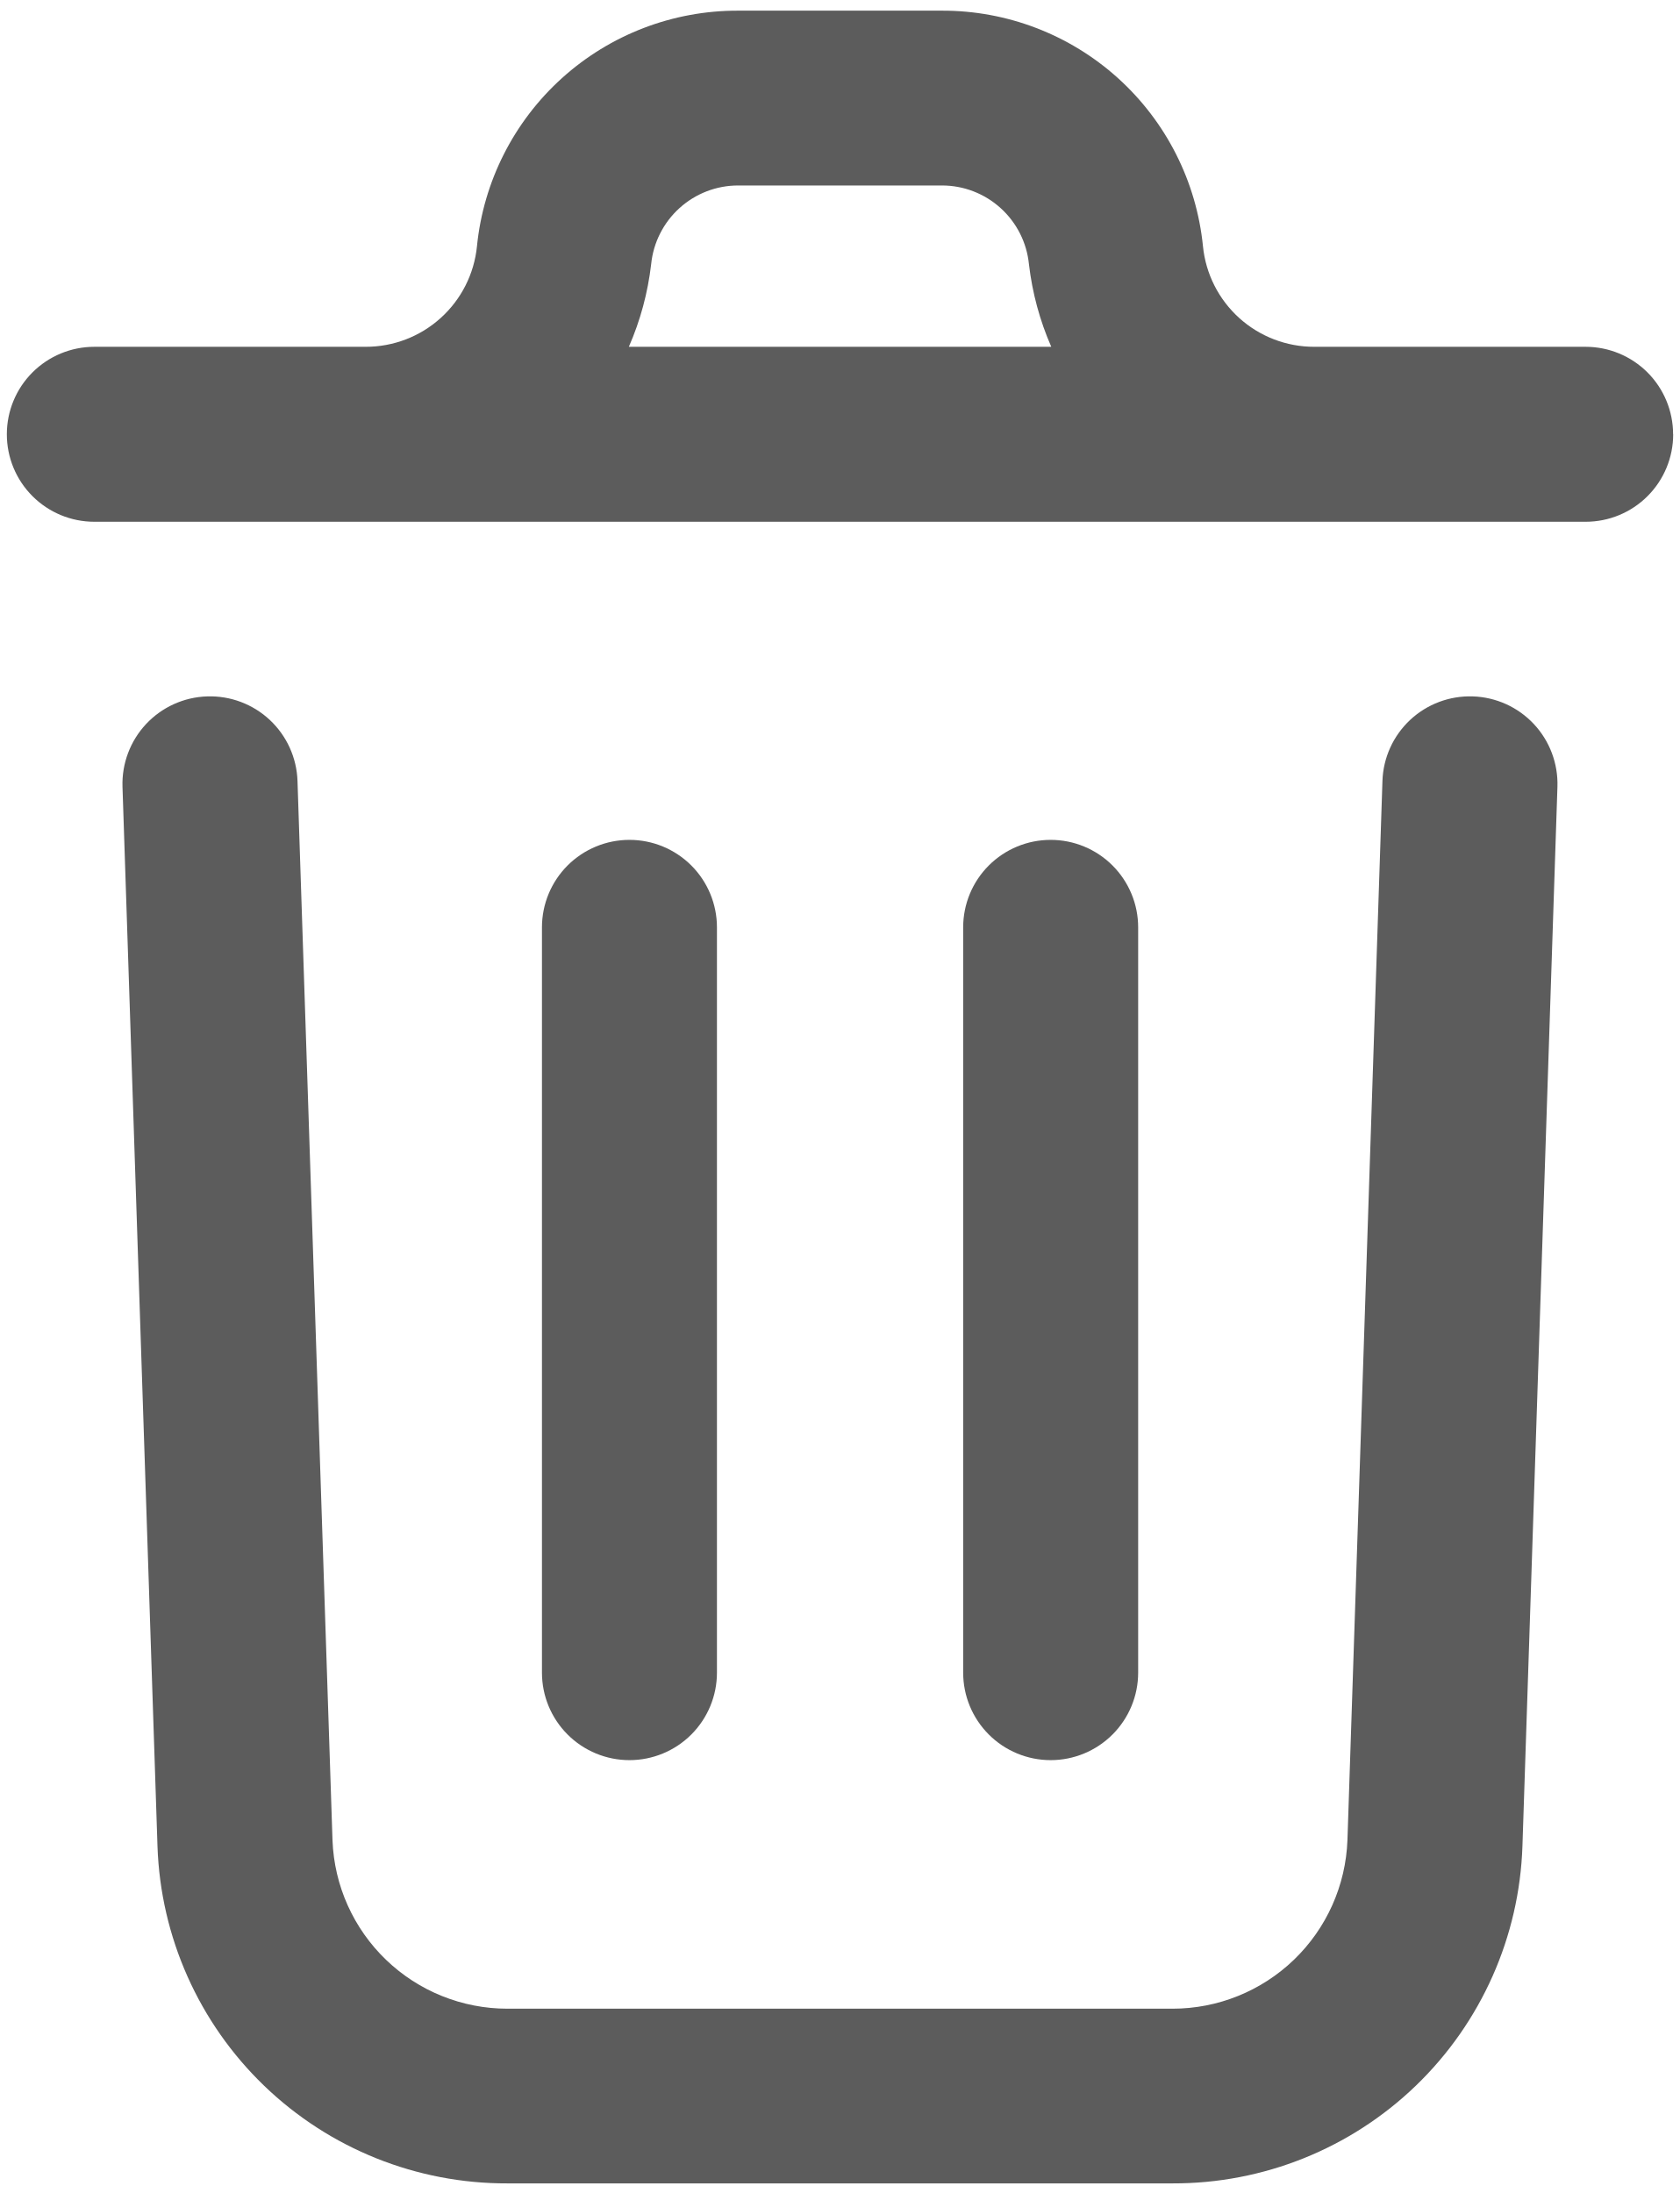
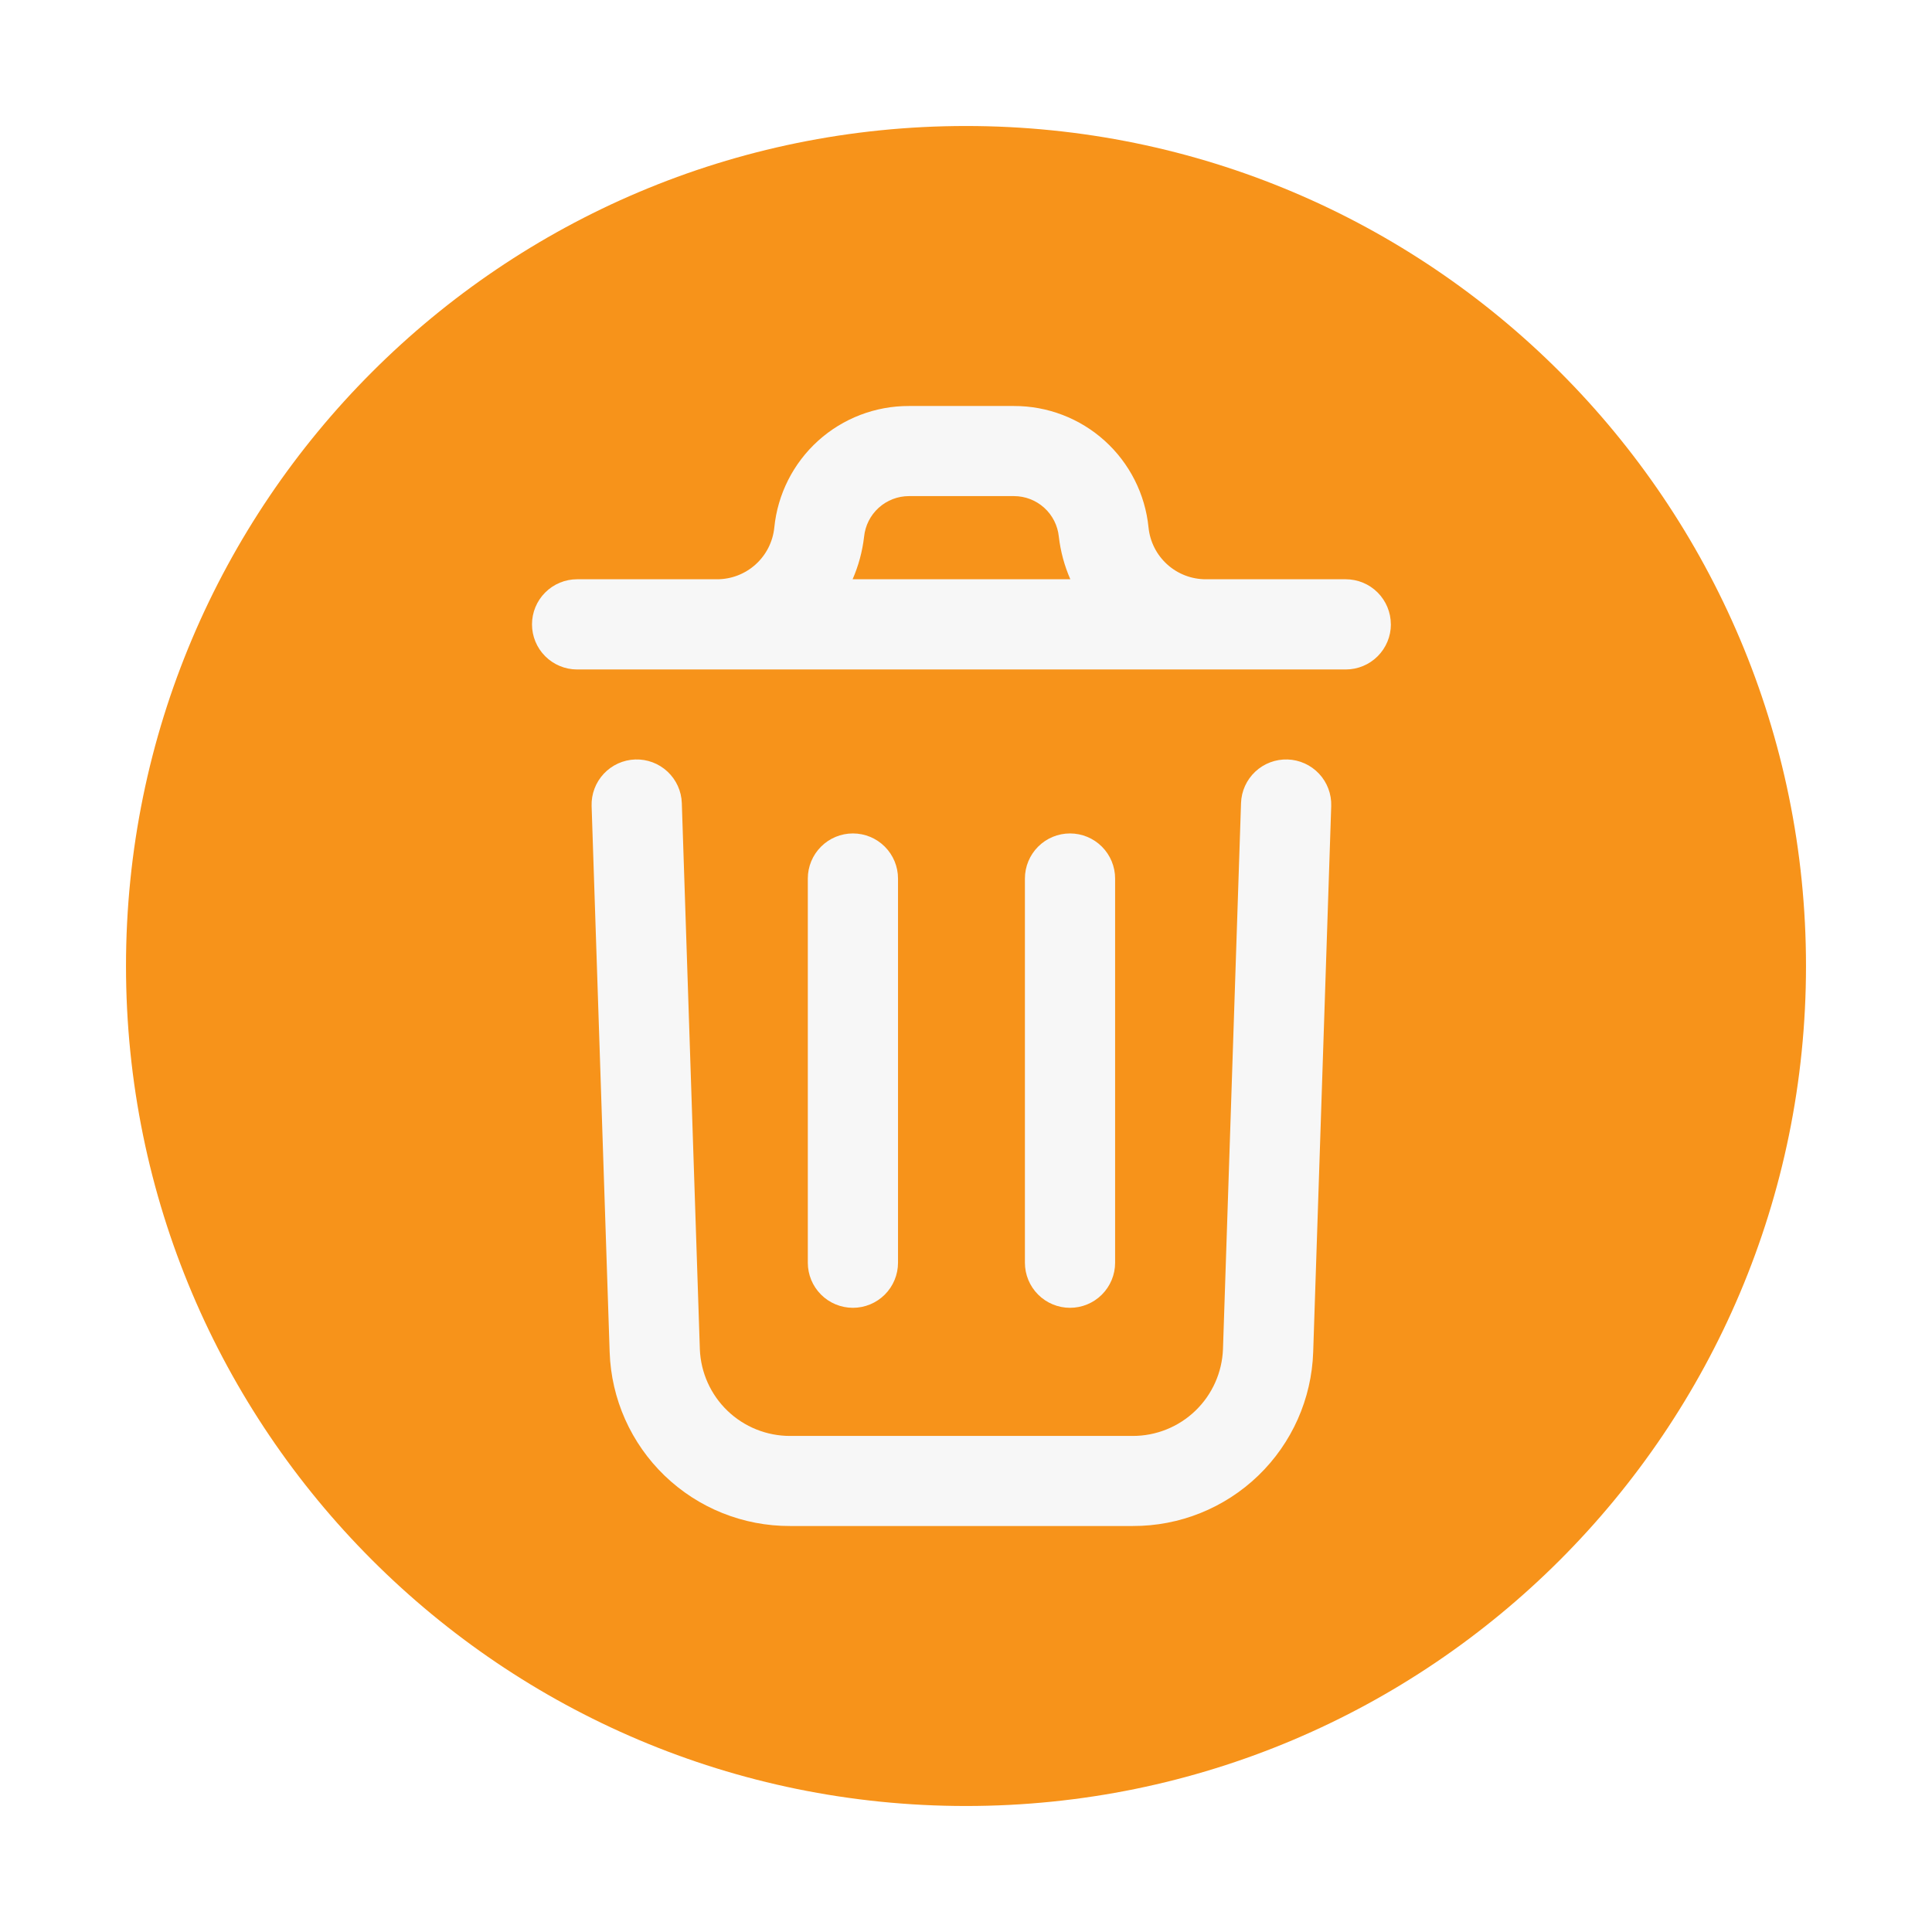
- <svg xmlns="http://www.w3.org/2000/svg" width="72" height="94" viewBox="0 0 72 94" fill="none">
-   <path d="M66.751 33.723L65.251 79.125C65.123 83.013 63.485 86.698 60.684 89.399C57.884 92.099 54.141 93.602 50.251 93.588H21.75C17.863 93.602 14.122 92.102 11.322 89.404C8.522 86.707 6.882 83.025 6.75 79.14L5.25 33.723C5.218 32.729 5.581 31.762 6.261 31.035C6.941 30.309 7.882 29.882 8.877 29.85C9.871 29.817 10.838 30.18 11.565 30.86C12.291 31.541 12.718 32.481 12.751 33.476L14.251 78.888C14.325 80.827 15.148 82.661 16.547 84.006C17.945 85.351 19.81 86.101 21.75 86.1H50.251C52.193 86.101 54.06 85.348 55.459 84.001C56.858 82.653 57.68 80.815 57.751 78.873L59.251 33.476C59.283 32.481 59.71 31.541 60.436 30.86C61.163 30.18 62.13 29.817 63.124 29.85C64.119 29.882 65.06 30.309 65.74 31.035C66.42 31.762 66.783 32.729 66.751 33.723ZM71.712 18.615C71.712 19.609 71.317 20.563 70.613 21.266C69.91 21.97 68.956 22.365 67.962 22.365H4.043C3.048 22.365 2.095 21.97 1.391 21.266C0.688 20.563 0.293 19.609 0.293 18.615C0.293 17.62 0.688 16.666 1.391 15.963C2.095 15.26 3.048 14.865 4.043 14.865H15.668C16.856 14.868 18.003 14.429 18.885 13.633C19.768 12.837 20.323 11.742 20.442 10.56C20.718 7.786 22.018 5.216 24.086 3.348C26.155 1.48 28.845 0.45 31.632 0.457H40.369C43.156 0.45 45.846 1.48 47.915 3.348C49.983 5.216 51.282 7.786 51.559 10.56C51.678 11.742 52.233 12.837 53.115 13.633C53.998 14.429 55.145 14.868 56.333 14.865H67.958C68.953 14.865 69.906 15.26 70.61 15.963C71.313 16.666 71.708 17.62 71.708 18.615H71.712ZM26.952 14.865H45.057C44.564 13.739 44.242 12.546 44.1 11.325C44.008 10.4 43.575 9.543 42.886 8.92C42.198 8.296 41.302 7.95 40.373 7.95H31.636C30.706 7.95 29.811 8.296 29.122 8.92C28.434 9.543 28.001 10.4 27.908 11.325C27.766 12.546 27.446 13.739 26.952 14.865ZM30.728 71.681V39.75C30.728 38.755 30.333 37.801 29.63 37.098C28.926 36.395 27.973 36 26.978 36C25.983 36 25.03 36.395 24.326 37.098C23.623 37.801 23.228 38.755 23.228 39.75V71.696C23.228 72.69 23.623 73.644 24.326 74.347C25.03 75.051 25.983 75.446 26.978 75.446C27.973 75.446 28.926 75.051 29.63 74.347C30.333 73.644 30.728 72.69 30.728 71.696V71.681ZM48.781 71.681V39.75C48.781 38.755 48.385 37.801 47.682 37.098C46.979 36.395 46.025 36 45.031 36C44.036 36 43.082 36.395 42.379 37.098C41.676 37.801 41.281 38.755 41.281 39.75V71.696C41.281 72.69 41.676 73.644 42.379 74.347C43.082 75.051 44.036 75.446 45.031 75.446C46.025 75.446 46.979 75.051 47.682 74.347C48.385 73.644 48.781 72.69 48.781 71.696V71.681Z" fill="#5C5C5C" />
+ <svg xmlns="http://www.w3.org/2000/svg" width="138" height="138" viewBox="0 0 138 138" fill="none">
+   <circle cx="69" cy="69" r="60" fill="#F7931A" />
+   <path d="M95.087 57.576L93.799 96.576C93.689 99.916 92.282 103.081 89.876 105.401C87.47 107.721 84.255 109.012 80.914 109H56.432C53.092 109.012 49.879 107.723 47.474 105.406C45.069 103.089 43.66 99.926 43.547 96.588L42.258 57.576C42.23 56.721 42.543 55.891 43.127 55.267C43.711 54.643 44.519 54.276 45.373 54.248C46.228 54.22 47.058 54.532 47.682 55.117C48.306 55.701 48.673 56.509 48.701 57.363L49.989 96.373C50.054 98.038 50.761 99.614 51.962 100.769C53.163 101.924 54.766 102.568 56.432 102.567H80.914C82.582 102.568 84.186 101.922 85.388 100.764C86.59 99.606 87.295 98.027 87.356 96.36L88.645 57.363C88.673 56.509 89.039 55.701 89.663 55.117C90.287 54.532 91.118 54.22 91.972 54.248C92.826 54.276 93.635 54.643 94.219 55.267C94.803 55.891 95.115 56.721 95.087 57.576ZM99.349 44.597C99.349 45.452 99.009 46.271 98.405 46.875C97.801 47.479 96.982 47.819 96.128 47.819H41.221C40.367 47.819 39.548 47.479 38.944 46.875C38.339 46.271 38 45.452 38 44.597C38 43.743 38.339 42.924 38.944 42.32C39.548 41.715 40.367 41.376 41.221 41.376H51.207C52.228 41.379 53.213 41.002 53.971 40.318C54.729 39.635 55.205 38.694 55.308 37.678C55.545 35.296 56.662 33.088 58.438 31.483C60.215 29.879 62.526 28.994 64.92 29H72.426C74.82 28.994 77.13 29.879 78.907 31.483C80.684 33.088 81.8 35.296 82.038 37.678C82.14 38.694 82.617 39.635 83.375 40.318C84.133 41.002 85.118 41.379 86.138 41.376H96.124C96.979 41.376 97.798 41.715 98.402 42.32C99.006 42.924 99.346 43.743 99.346 44.597H99.349ZM60.9 41.376H76.452C76.029 40.409 75.752 39.384 75.631 38.335C75.551 37.541 75.179 36.805 74.588 36.27C73.996 35.734 73.227 35.437 72.429 35.436H64.923C64.125 35.437 63.356 35.734 62.764 36.27C62.173 36.805 61.801 37.541 61.721 38.335C61.599 39.384 61.324 40.409 60.9 41.376ZM64.144 90.181V62.752C64.144 61.898 63.804 61.079 63.2 60.475C62.596 59.87 61.777 59.531 60.922 59.531C60.068 59.531 59.249 59.87 58.645 60.475C58.041 61.079 57.701 61.898 57.701 62.752V90.194C57.701 91.049 58.041 91.868 58.645 92.472C59.249 93.076 60.068 93.415 60.922 93.415C61.777 93.415 62.596 93.076 63.2 92.472C63.804 91.868 64.144 91.049 64.144 90.194V90.181ZM79.651 90.181V62.752C79.651 61.898 79.311 61.079 78.707 60.475C78.103 59.87 77.284 59.531 76.43 59.531C75.575 59.531 74.756 59.87 74.152 60.475C73.548 61.079 73.208 61.898 73.208 62.752V90.194C73.208 91.049 73.548 91.868 74.152 92.472C74.756 93.076 75.575 93.415 76.43 93.415C77.284 93.415 78.103 93.076 78.707 92.472C79.311 91.868 79.651 91.049 79.651 90.194V90.181Z" fill="#F7F7F7" />
</svg>
